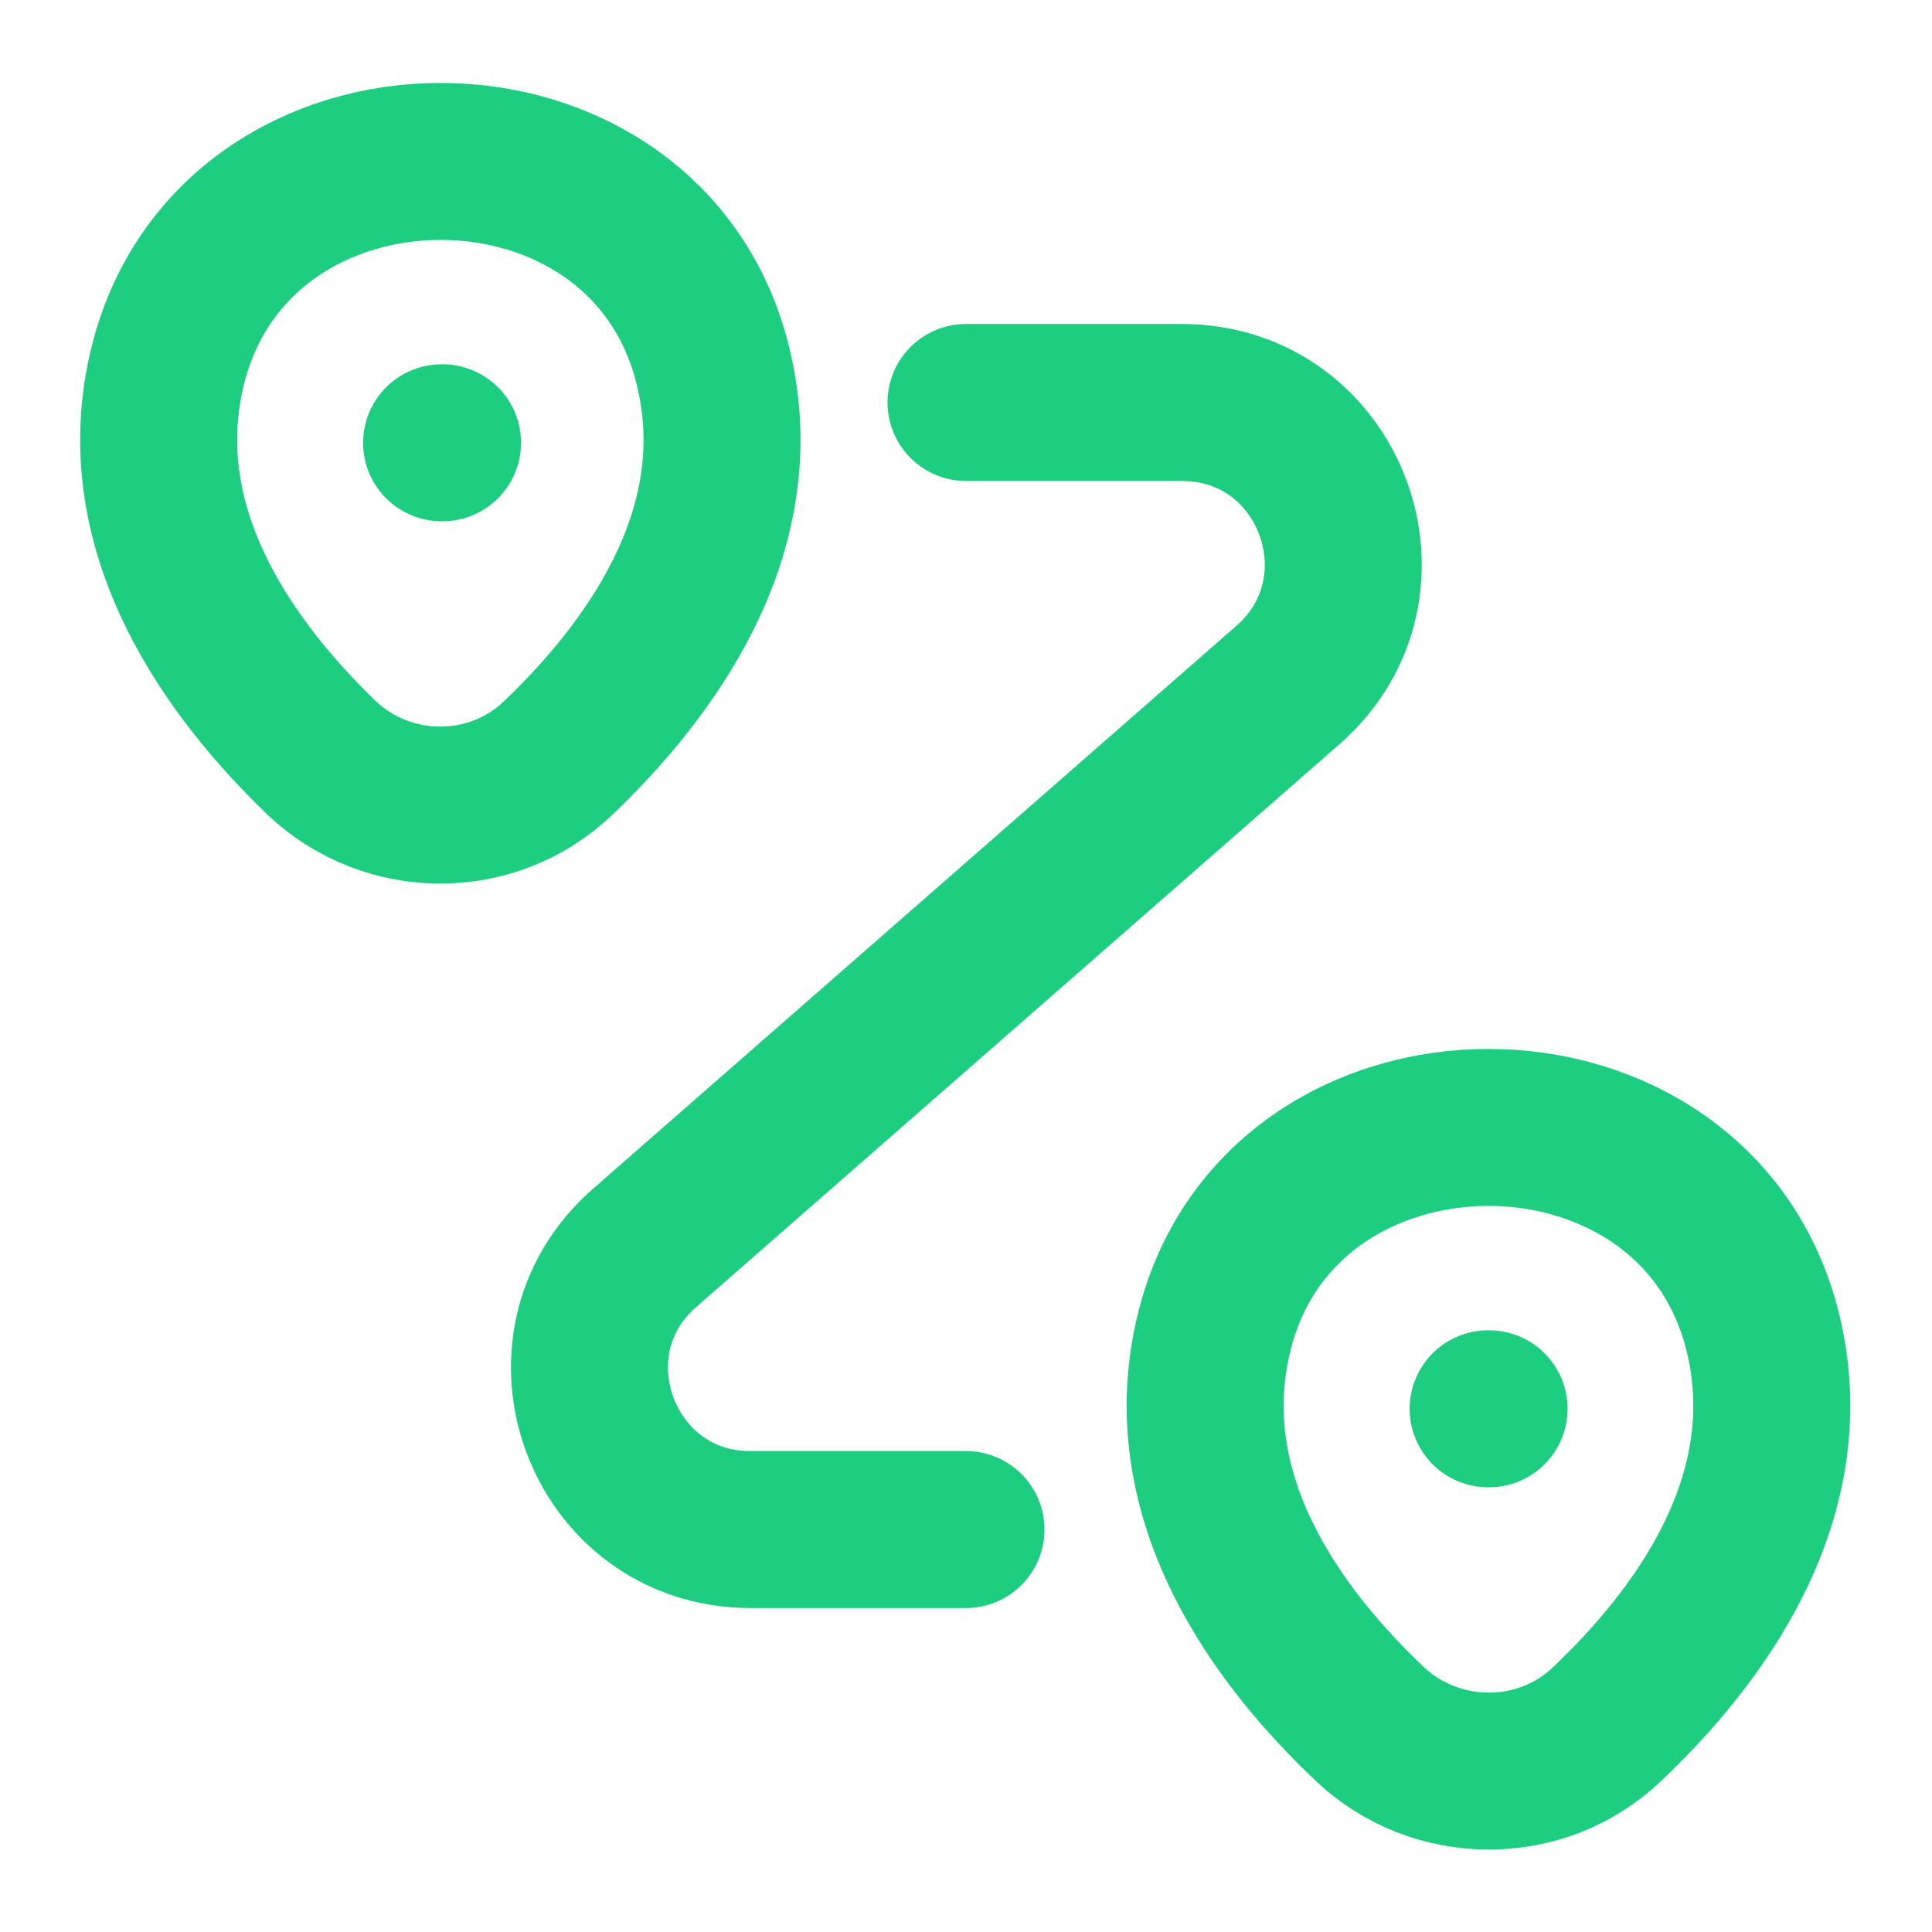
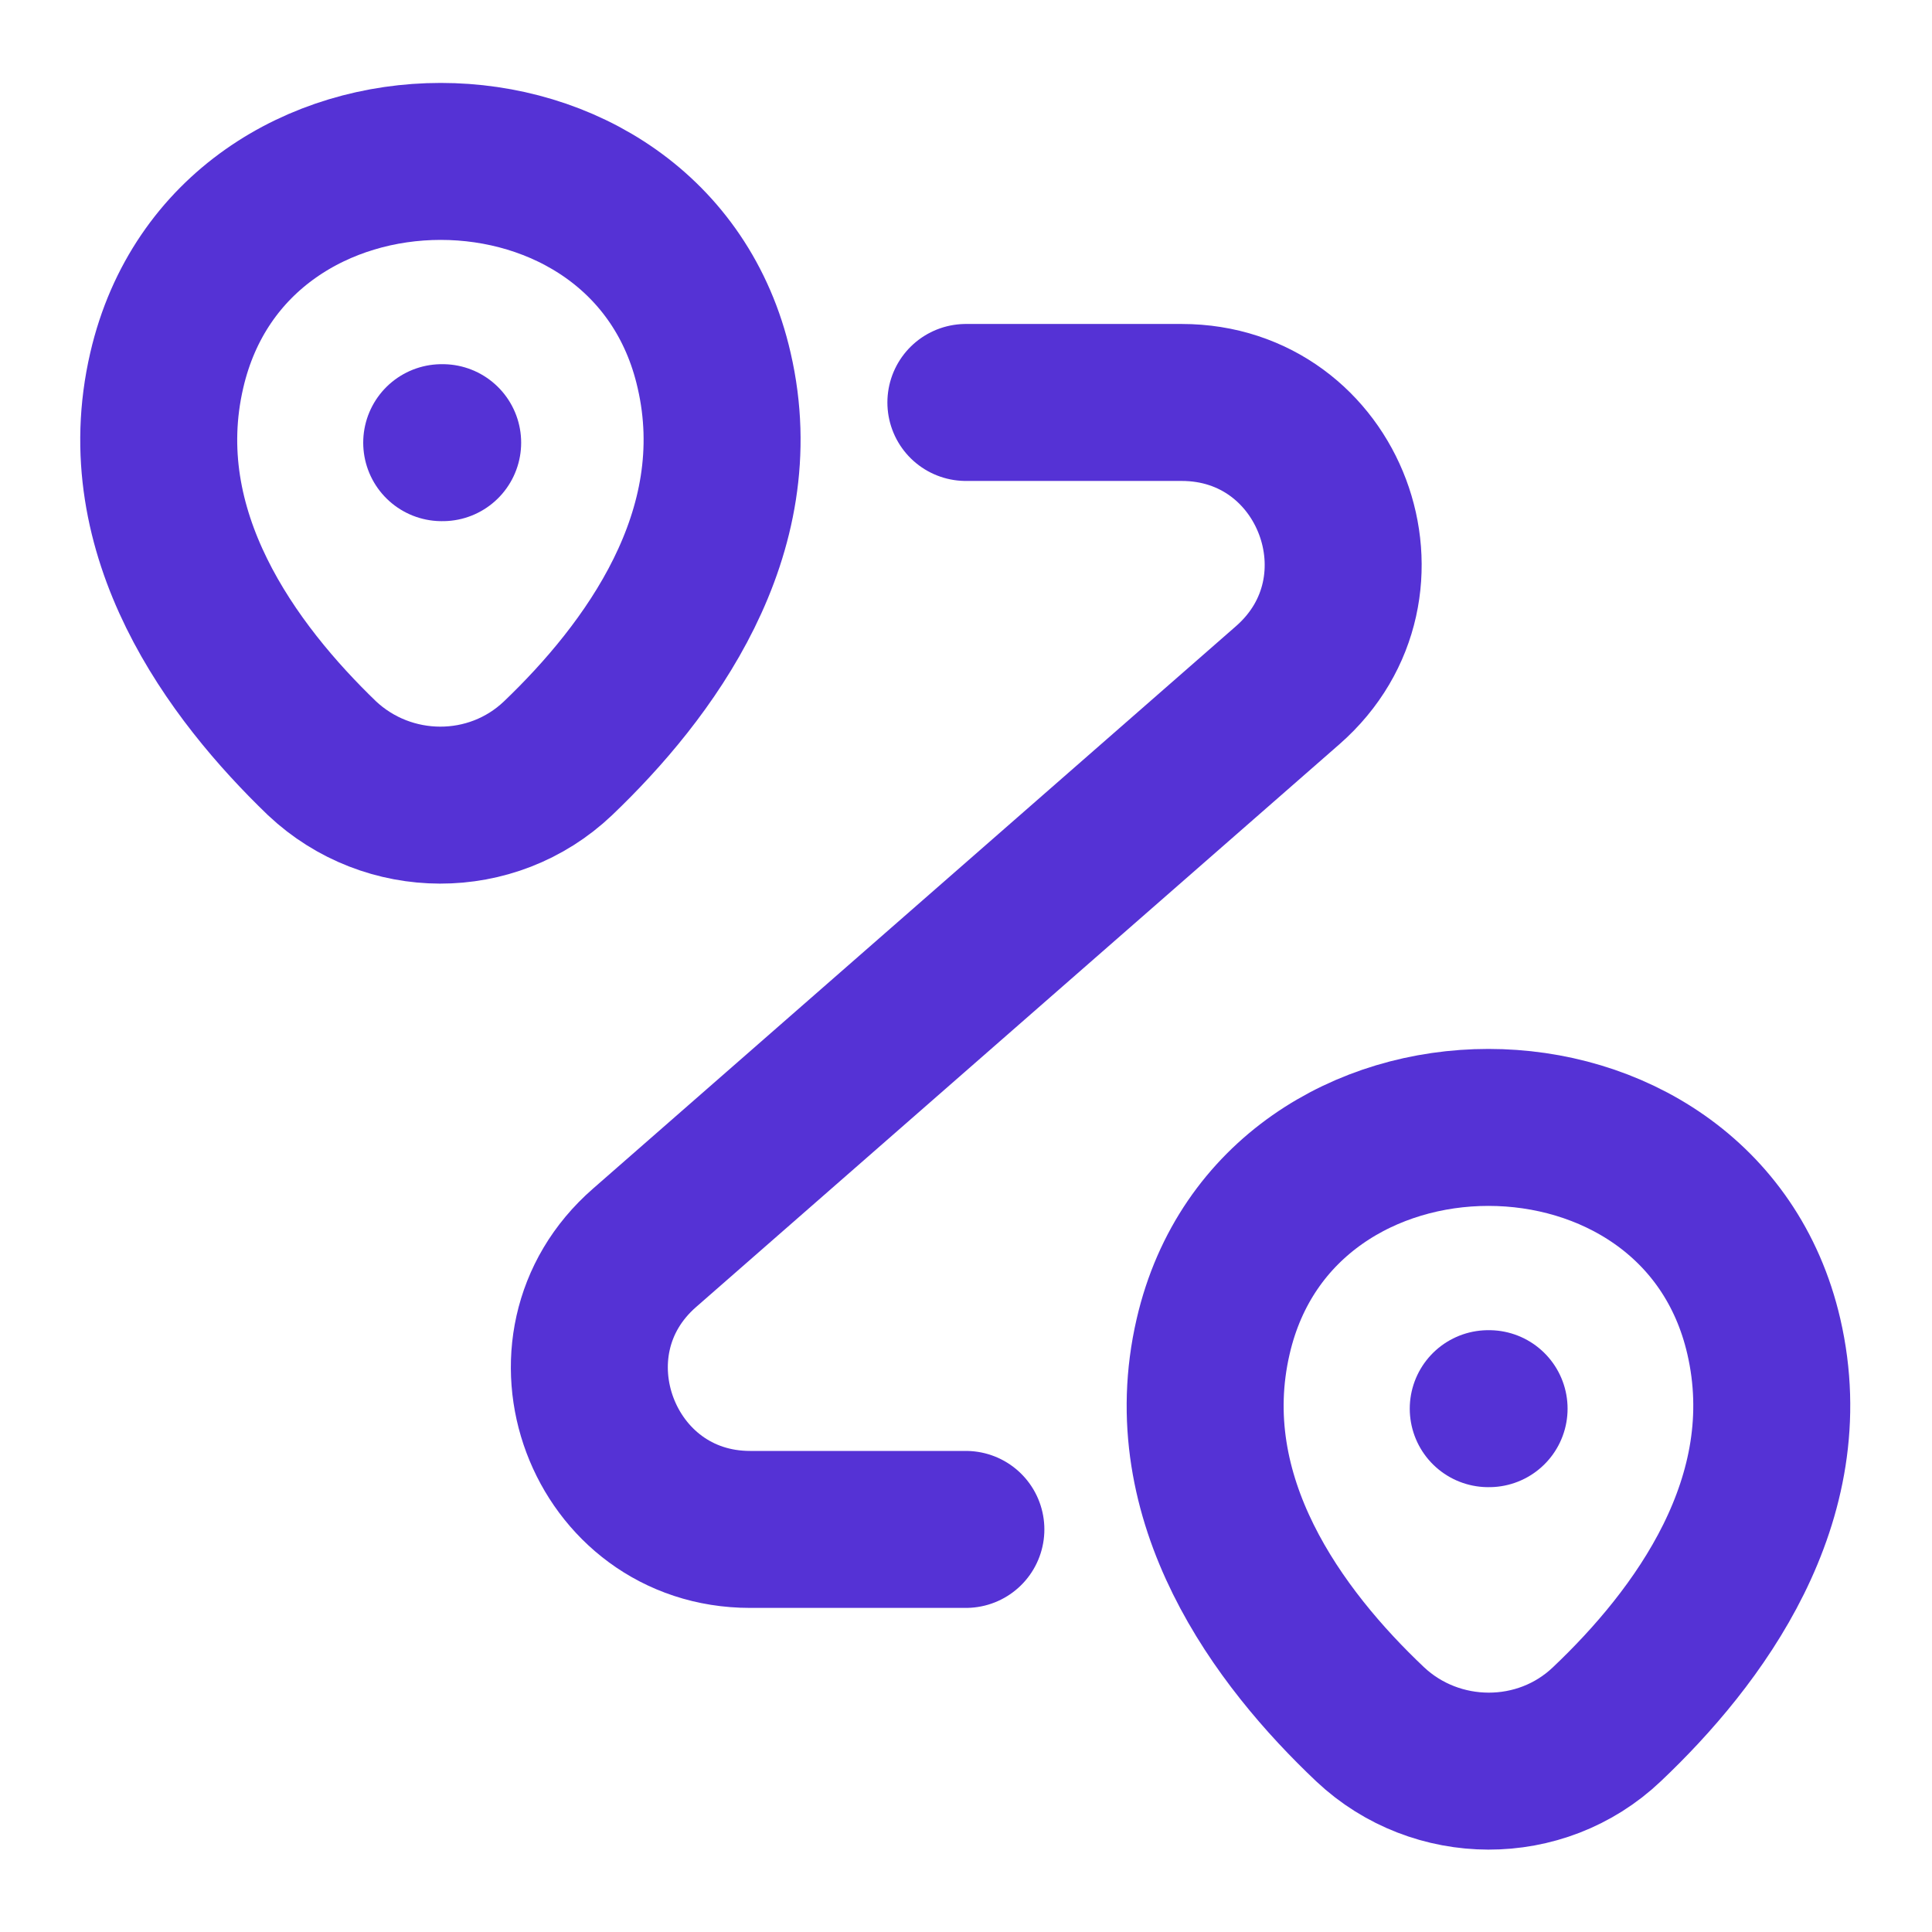
<svg xmlns="http://www.w3.org/2000/svg" width="16" height="16" viewBox="0 0 16 16" fill="none">
-   <path d="M1.38 3.067C1.913 0.76 5.387 0.76 5.913 3.067C6.227 4.42 5.367 5.567 4.62 6.28C4.073 6.8 3.213 6.793 2.667 6.28C1.927 5.567 1.067 4.42 1.38 3.067Z" stroke="#1DCE80" stroke-width="1.3" />
-   <path d="M10.047 11.067C10.58 8.76 14.073 8.76 14.607 11.067C14.92 12.42 14.06 13.567 13.307 14.28C12.76 14.8 11.893 14.793 11.347 14.28C10.593 13.567 9.733 12.42 10.047 11.067Z" stroke="#1DCE80" stroke-width="1.3" />
-   <path d="M8 3.333H9.787C11.02 3.333 11.593 4.86 10.666 5.673L5.34 10.333C4.413 11.14 4.987 12.667 6.213 12.667H8" stroke="#1DCE80" stroke-width="1.3" stroke-linecap="round" stroke-linejoin="round" />
-   <path d="M3.657 3.667H3.665" stroke="#1DCE80" stroke-width="1.3" stroke-linecap="round" stroke-linejoin="round" />
-   <path d="M12.324 11.667H12.332" stroke="#1DCE80" stroke-width="1.3" stroke-linecap="round" stroke-linejoin="round" />
+   <g id="vuesax/linear/routing">
+     <g id="routing">
+       <path id="Vector" d="M1.381 3.067C1.914 0.76 5.387 0.76 5.914 3.067C6.227 4.42 5.367 5.567 4.621 6.28C4.074 6.8 3.214 6.794 2.667 6.28C1.927 5.567 1.067 4.42 1.381 3.067Z" stroke="#5532D5" stroke-width="1.3" />
+       <path id="Vector_2" d="M10.047 11.067C10.58 8.76 14.073 8.76 14.607 11.067C14.92 12.42 14.06 13.567 13.307 14.28C12.76 14.8 11.893 14.794 11.347 14.28C10.593 13.567 9.733 12.42 10.047 11.067Z" stroke="#5532D5" stroke-width="1.3" />
+       <path id="Vector_3" d="M7.999 3.333H9.786C11.019 3.333 11.592 4.86 10.666 5.673L5.339 10.333C4.412 11.14 4.986 12.666 6.212 12.666H7.999" stroke="#5532D5" stroke-width="1.3" stroke-linecap="round" stroke-linejoin="round" />
+       <path id="Vector_4" d="M3.658 3.666H3.666" stroke="#5532D5" stroke-width="1.3" stroke-linecap="round" stroke-linejoin="round" />
+       <path id="Vector_5" d="M12.325 11.666H12.332" stroke="#5532D5" stroke-width="1.3" stroke-linecap="round" stroke-linejoin="round" />
+     </g>
+   </g>
</svg>
